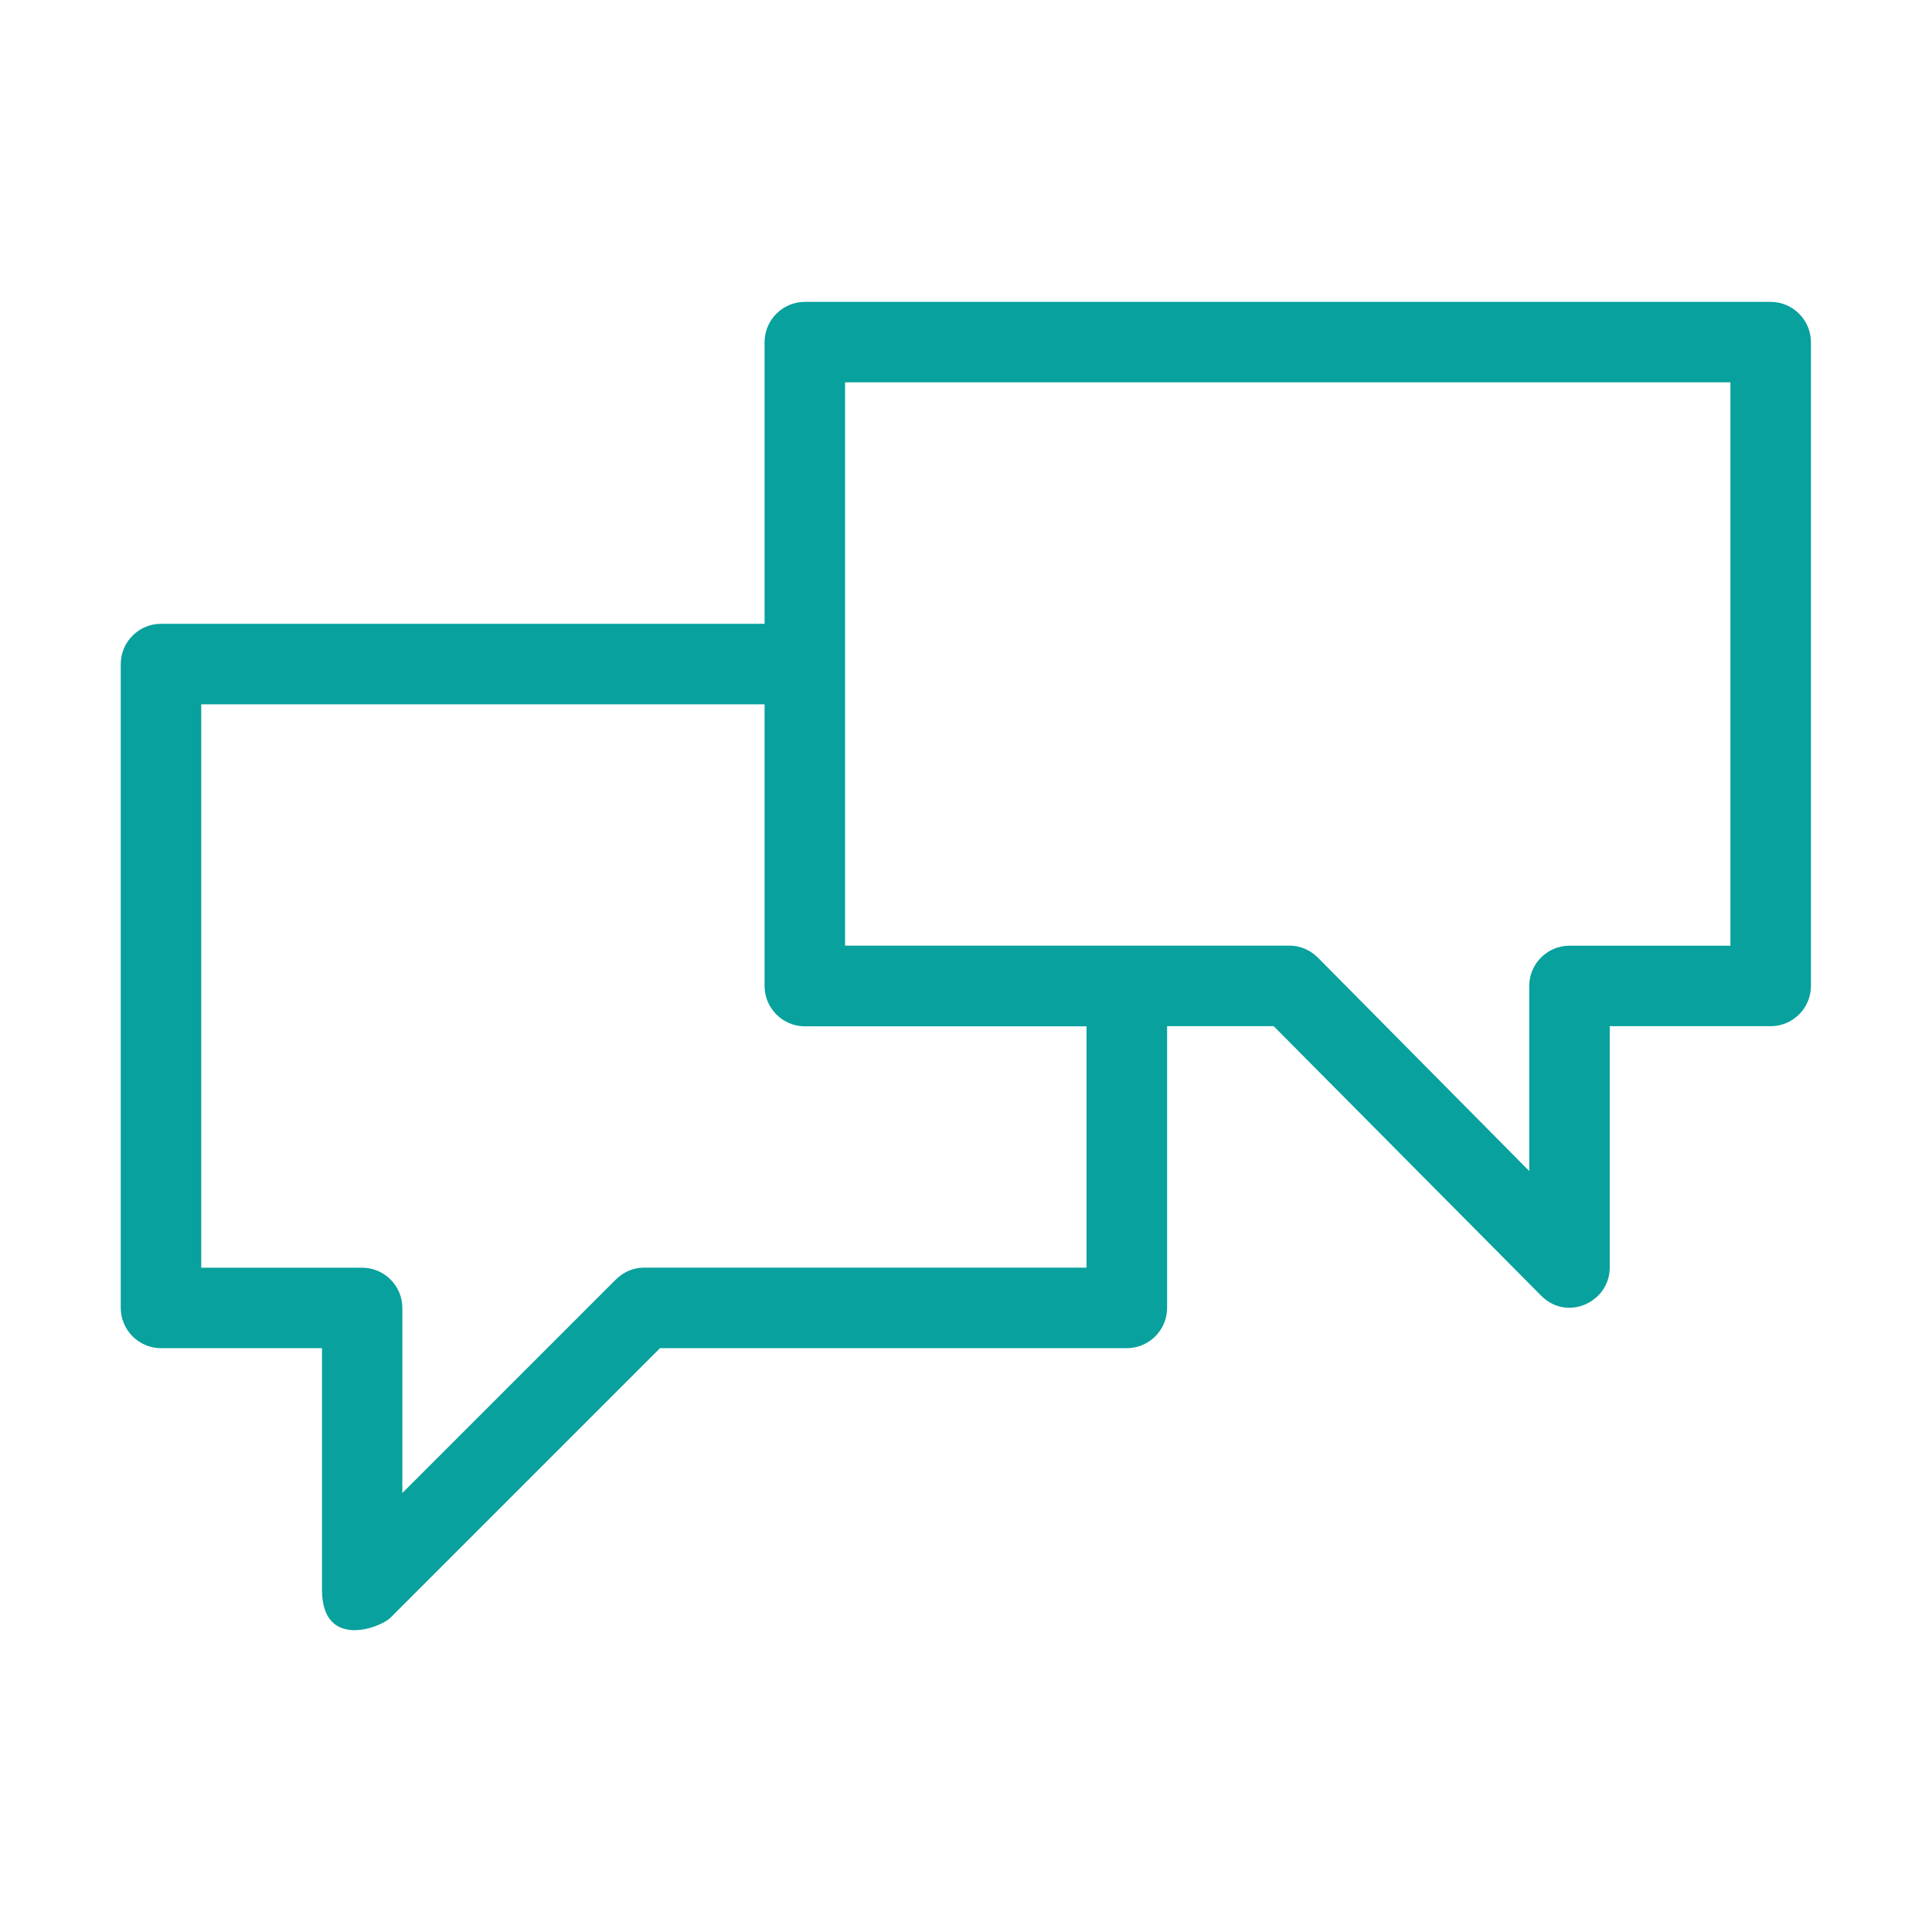
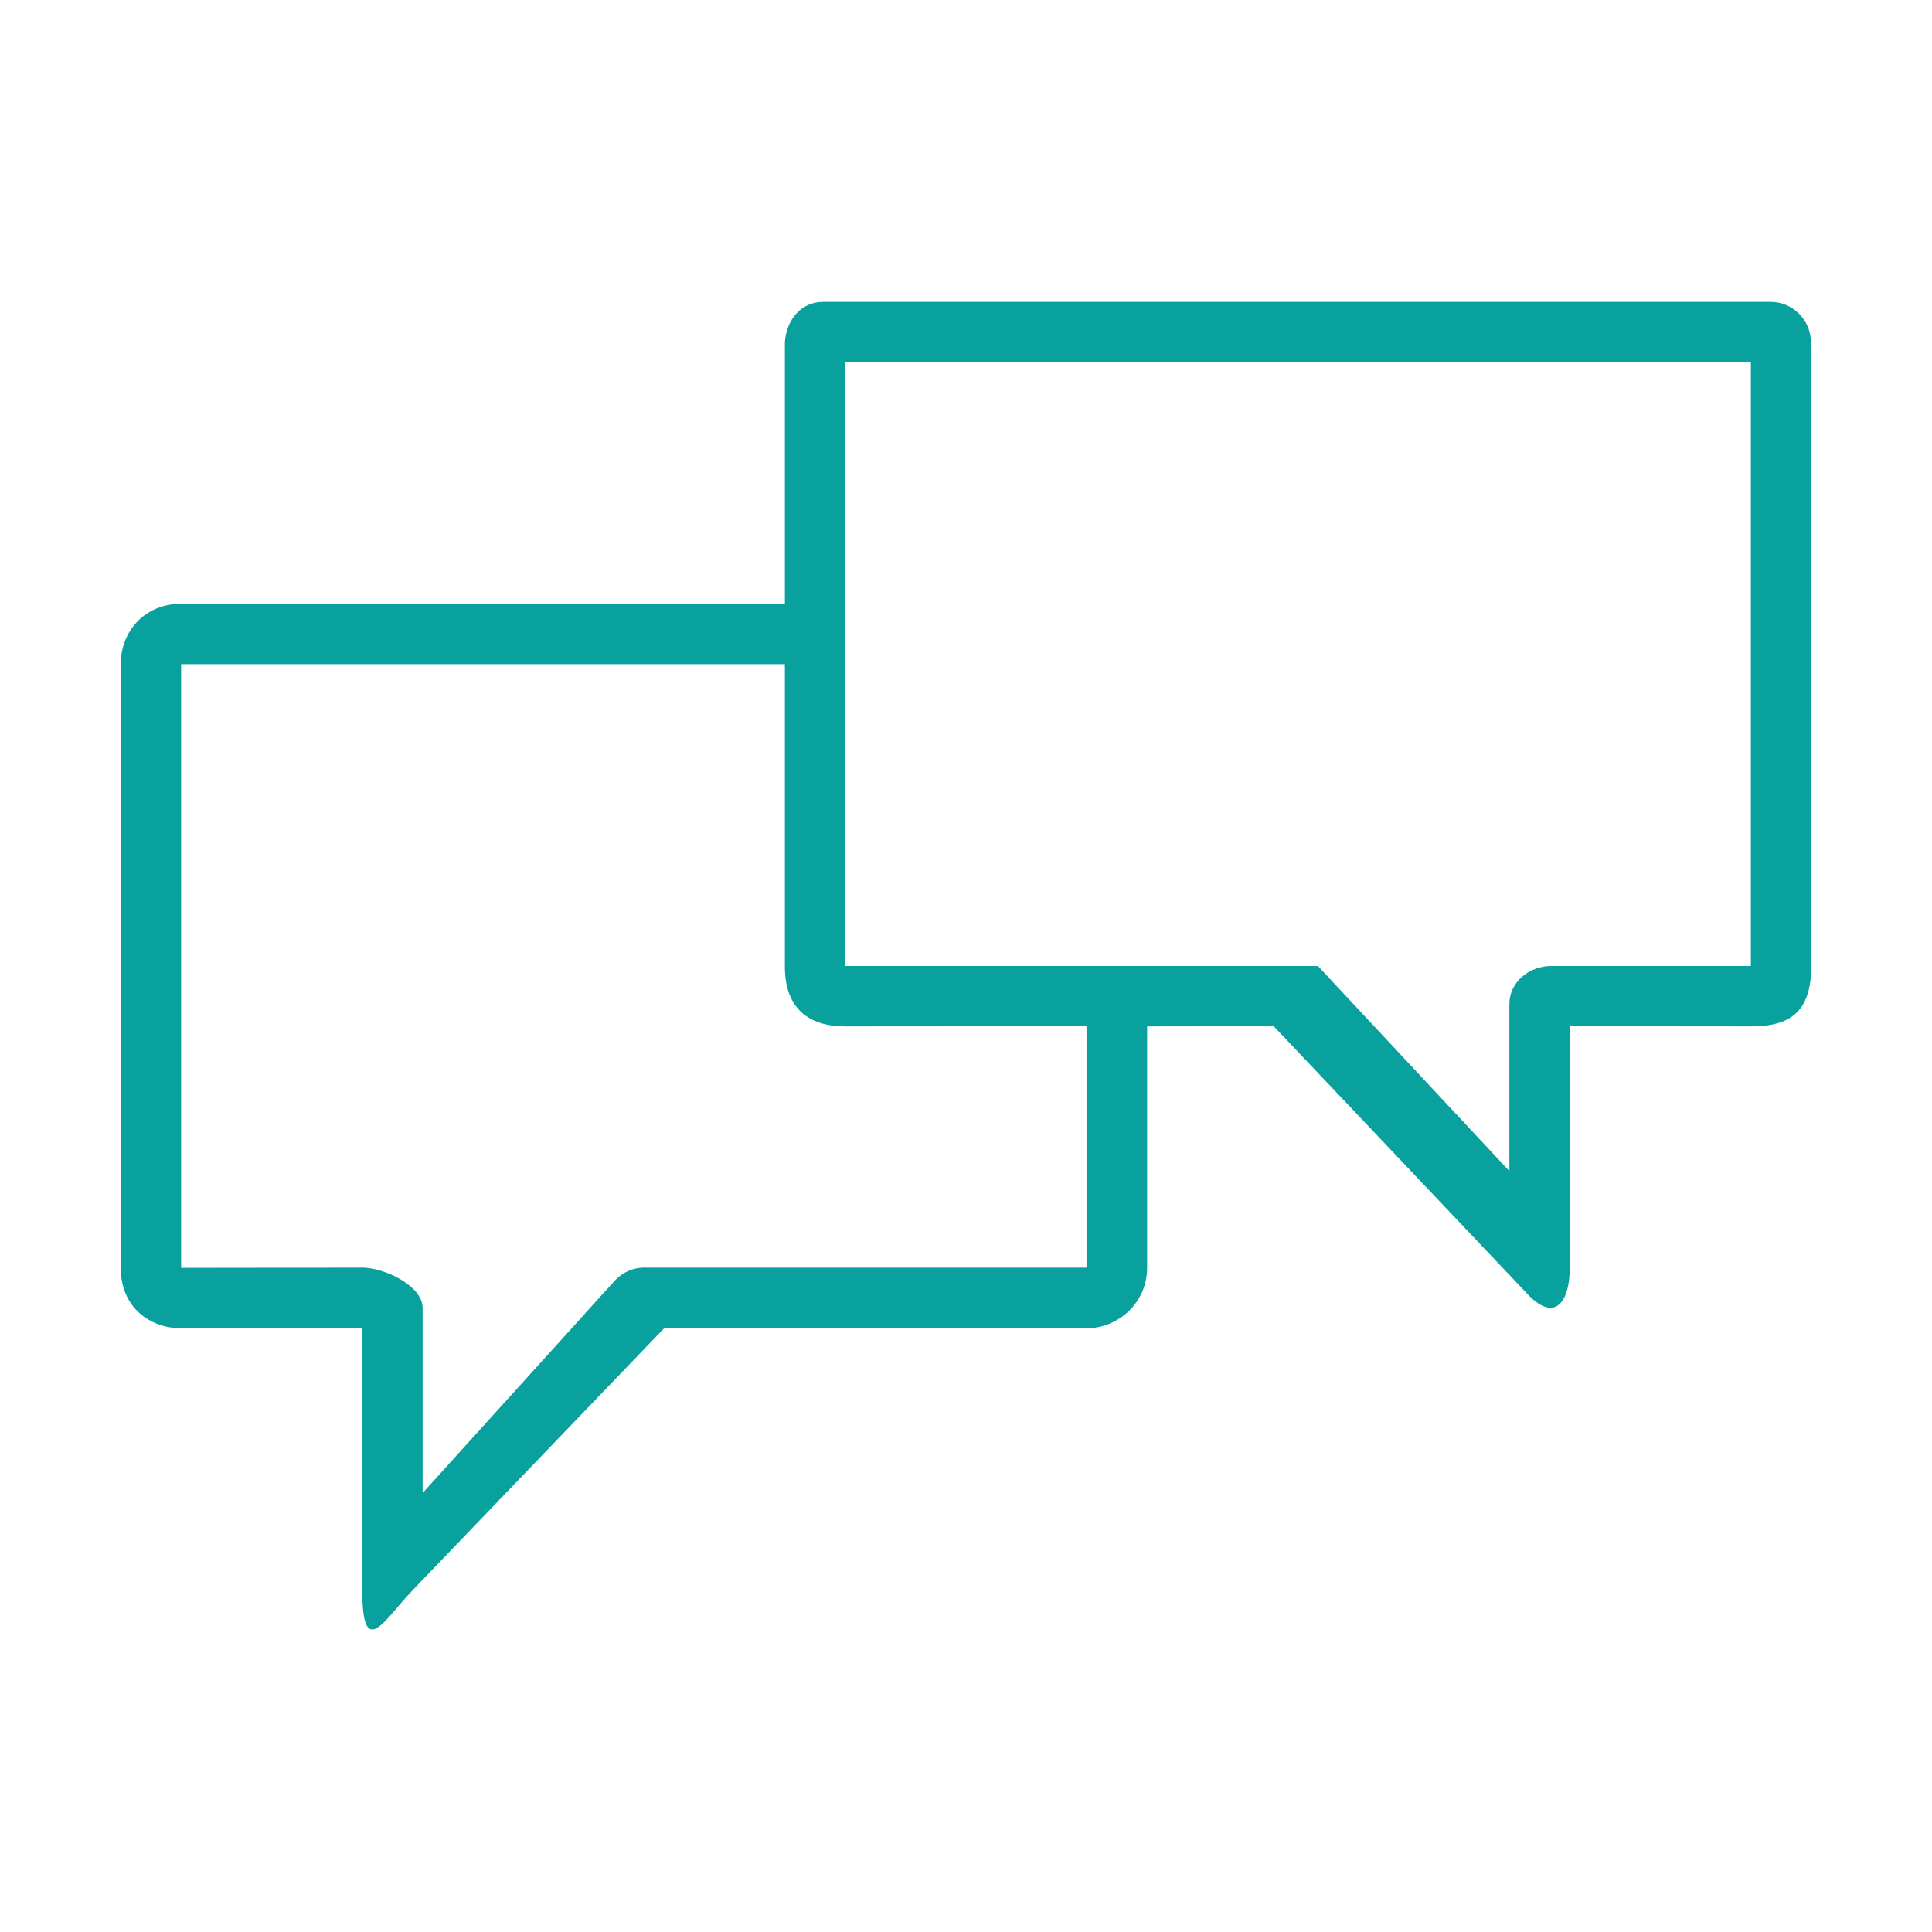
<svg xmlns="http://www.w3.org/2000/svg" width="32" height="32" version="1.1" id="svg12">
  <defs id="defs16" />
  <g id="konv_message">
-     <g id="g892">
-       <rect style="opacity:0.001" width="32" height="32" x="0" y="0" id="rect7" />
-       <path id="path2" d="M 29.327,5 H 13.331 C 12.964,5 12.664,5.3 12.664,5.667 V 10.332 H 2.667 C 2.3,10.332 2,10.632 2,10.999 v 10.664 c 0,0.367 0.3,0.667 0.667,0.667 h 2.666 v 3.999 c 0,1 0.966,0.633 1.133,0.467 l 4.466,-4.466 h 7.732 c 0.367,0 0.667,-0.3 0.667,-0.667 v -4.666 h 1.766 l 4.432,4.466 c 0.433,0.433 1.133,0.1 1.133,-0.467 v -3.999 h 2.666 c 0.367,0 0.667,-0.3 0.667,-0.667 V 5.667 C 29.994,5.3 29.694,5 29.327,5 Z M 17.996,20.996 h -7.332 c -0.167,0 -0.333,0.067 -0.467,0.2 l -3.533,3.533 v -3.066 c 0,-0.367 -0.3,-0.666 -0.667,-0.666 H 3.333 v -9.331 h 9.331 v 4.666 c 0,0.367 0.3,0.667 0.666,0.667 h 4.666 z M 28.661,15.664 h -2.666 c -0.367,0 -0.666,0.3 -0.666,0.666 v 3.066 l -3.499,-3.533 c -0.133,-0.133 -0.3,-0.2 -0.467,-0.2 H 13.997 V 6.333 H 28.661 Z" style="fill:#08a19d;fill-opacity:1;stroke-width:0.333" />
-     </g>
+     <rect style="opacity:0.001" width="32" height="32" x="0" y="0" id="rect7-3" />
+     <path id="Conversation" d="M 29.327,5 H 13.631 C 13.264,5 13.026,5.301 13,5.667 V 10 H 3 C 2.396,10 2,10.457 2,10.999 V 21 c 0,0.658 0.486,1 1,1 h 3 v 4.328 c 0,1.194 0.363,0.502 0.838,0.007 L 11,22 h 7 c 0.521,0 1,-0.424 1,-1 V 17 L 21.096,16.997 25.328,21.463 C 25.761,21.896 26,21.563 26,20.996 V 16.997 L 29,17 c 0.624,0 1,-0.215 1,-1 L 29.994,5.667 C 29.993,5.3 29.694,5 29.327,5 Z M 17.996,20.996 h -7.332 c -0.167,0 -0.333,0.067 -0.467,0.2 L 7,24.729 V 21.663 C 7,21.296 6.366,20.996 5.999,20.996 L 3,21 V 11 h 10 v 5.013 C 13,16.632 13.323,17 14,17 l 3.996,-0.003 z M 29,16 H 25.695 C 25.328,16 25,16.264 25,16.631 v 2.766 L 21.829,16 H 21.562 14 V 6 h 15 z" style="fill:#08a19d;fill-opacity:1;stroke-width:0.333" />
  </g>
-   <g id="22-22-konv_message" transform="translate(32,10)">
-     <rect style="opacity:0.001" width="22" height="22" x="0" y="0" id="rect2" />
-     <path id="path2-3" d="M 19.39,4 H 9.21 C 8.977,4 8.786,4.191 8.786,4.424 V 7.393 H 2.424 C 2.191,7.393 2,7.584 2,7.817 v 6.786 c 0,0.233 0.191,0.424 0.424,0.424 h 1.697 v 2.545 c 0,0.636 0.615,0.403 0.721,0.297 l 2.842,-2.842 h 4.92 c 0.233,0 0.424,-0.191 0.424,-0.424 v -2.969 h 1.124 l 2.821,2.842 c 0.276,0.276 0.721,0.064 0.721,-0.297 v -2.545 h 1.697 c 0.233,0 0.424,-0.191 0.424,-0.424 V 4.424 C 19.814,4.191 19.623,4 19.39,4 Z M 12.18,14.18 H 7.514 c -0.106,0 -0.212,0.042 -0.297,0.127 l -2.248,2.248 v -1.951 c 0,-0.233 -0.191,-0.424 -0.424,-0.424 H 2.848 V 8.241 H 8.786 v 2.969 c 0,0.233 0.191,0.424 0.424,0.424 h 2.969 z M 18.966,10.786 h -1.697 c -0.233,0 -0.424,0.191 -0.424,0.424 v 1.951 l -2.227,-2.248 c -0.085,-0.085 -0.191,-0.127 -0.297,-0.127 H 9.635 V 4.848 h 9.331 z" style="fill:#08a19d;fill-opacity:1;stroke-width:0.212" />
+   <g id="22-22-konv_message">
+     <rect style="opacity:0.001" width="22" height="22" x="32" y="10" id="rect2-6" />
+     <path id="Conversation-3" d="M 51.571,14 H 41.431 C 41.102,14 41.011,14.193 41,14.428 V 17 H 34.429 C 34.193,17 34,17.115 34,17.35 v 7.344 C 34,24.929 34.193,25 34.429,25 H 36 v 2.386 c 0,0.733 0.9,0.733 1.171,0.4 L 40,25 h 4.714 C 44.95,25 45,24.929 45,24.694 V 22 h 1.279 l 2.85,2.565 C 49.407,24.843 50,24.63 50,24.266 V 22 h 1.371 C 51.736,22 52,21.648 52,21.272 V 14.428 C 52,14.193 51.807,14 51.571,14 Z M 44,24 h -4.229 c -0.107,0 -0.414,0.309 -0.5,0.394 L 37,26.661 V 24.593 C 37,24.358 36.807,24 36.571,24 H 35 v -5.966 l 6,1.92e-4 V 21.372 C 41,21.689 41.35,22 41.586,22 H 44 Z m 7,-3 h -1.571 c -0.236,0 -0.429,0.036 -0.429,0.272 v 1.968 L 46.55,21 c -0.086,-0.086 0.007,0 -0.1,0 H 42 v -5.992 h 9 z" style="fill:#08a19d;fill-opacity:1;stroke-width:0.214" />
  </g>
</svg>
